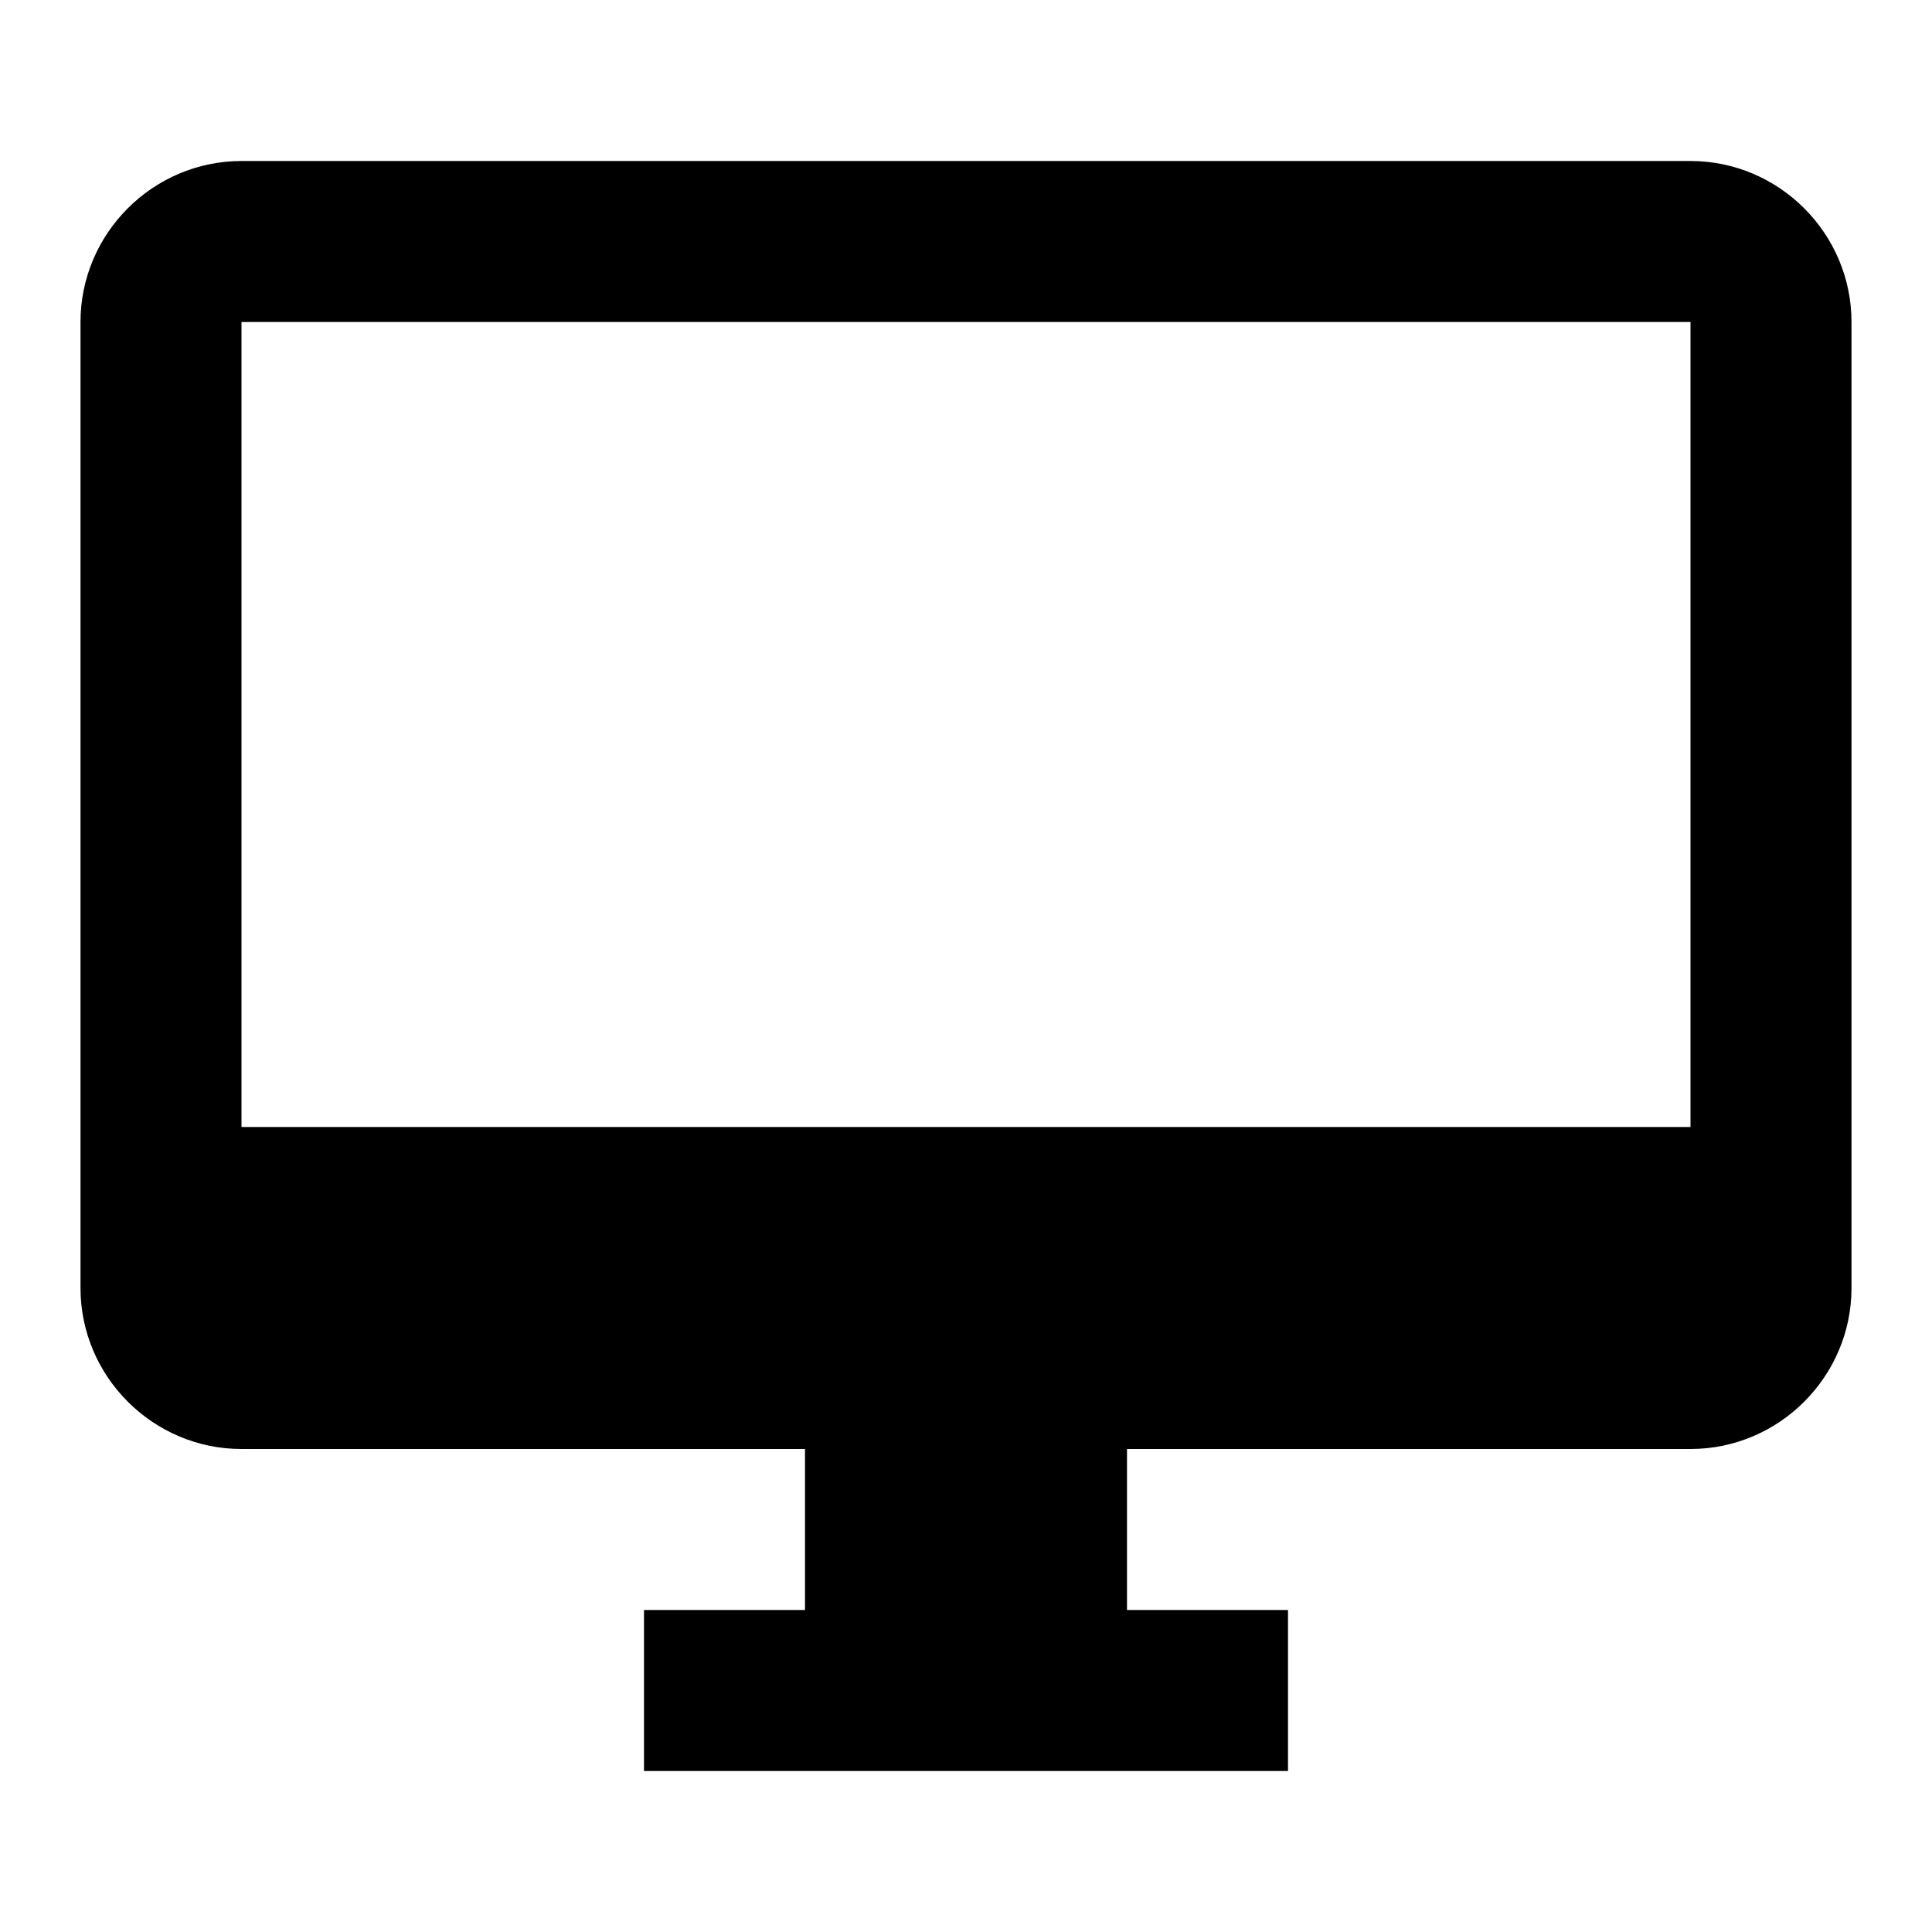
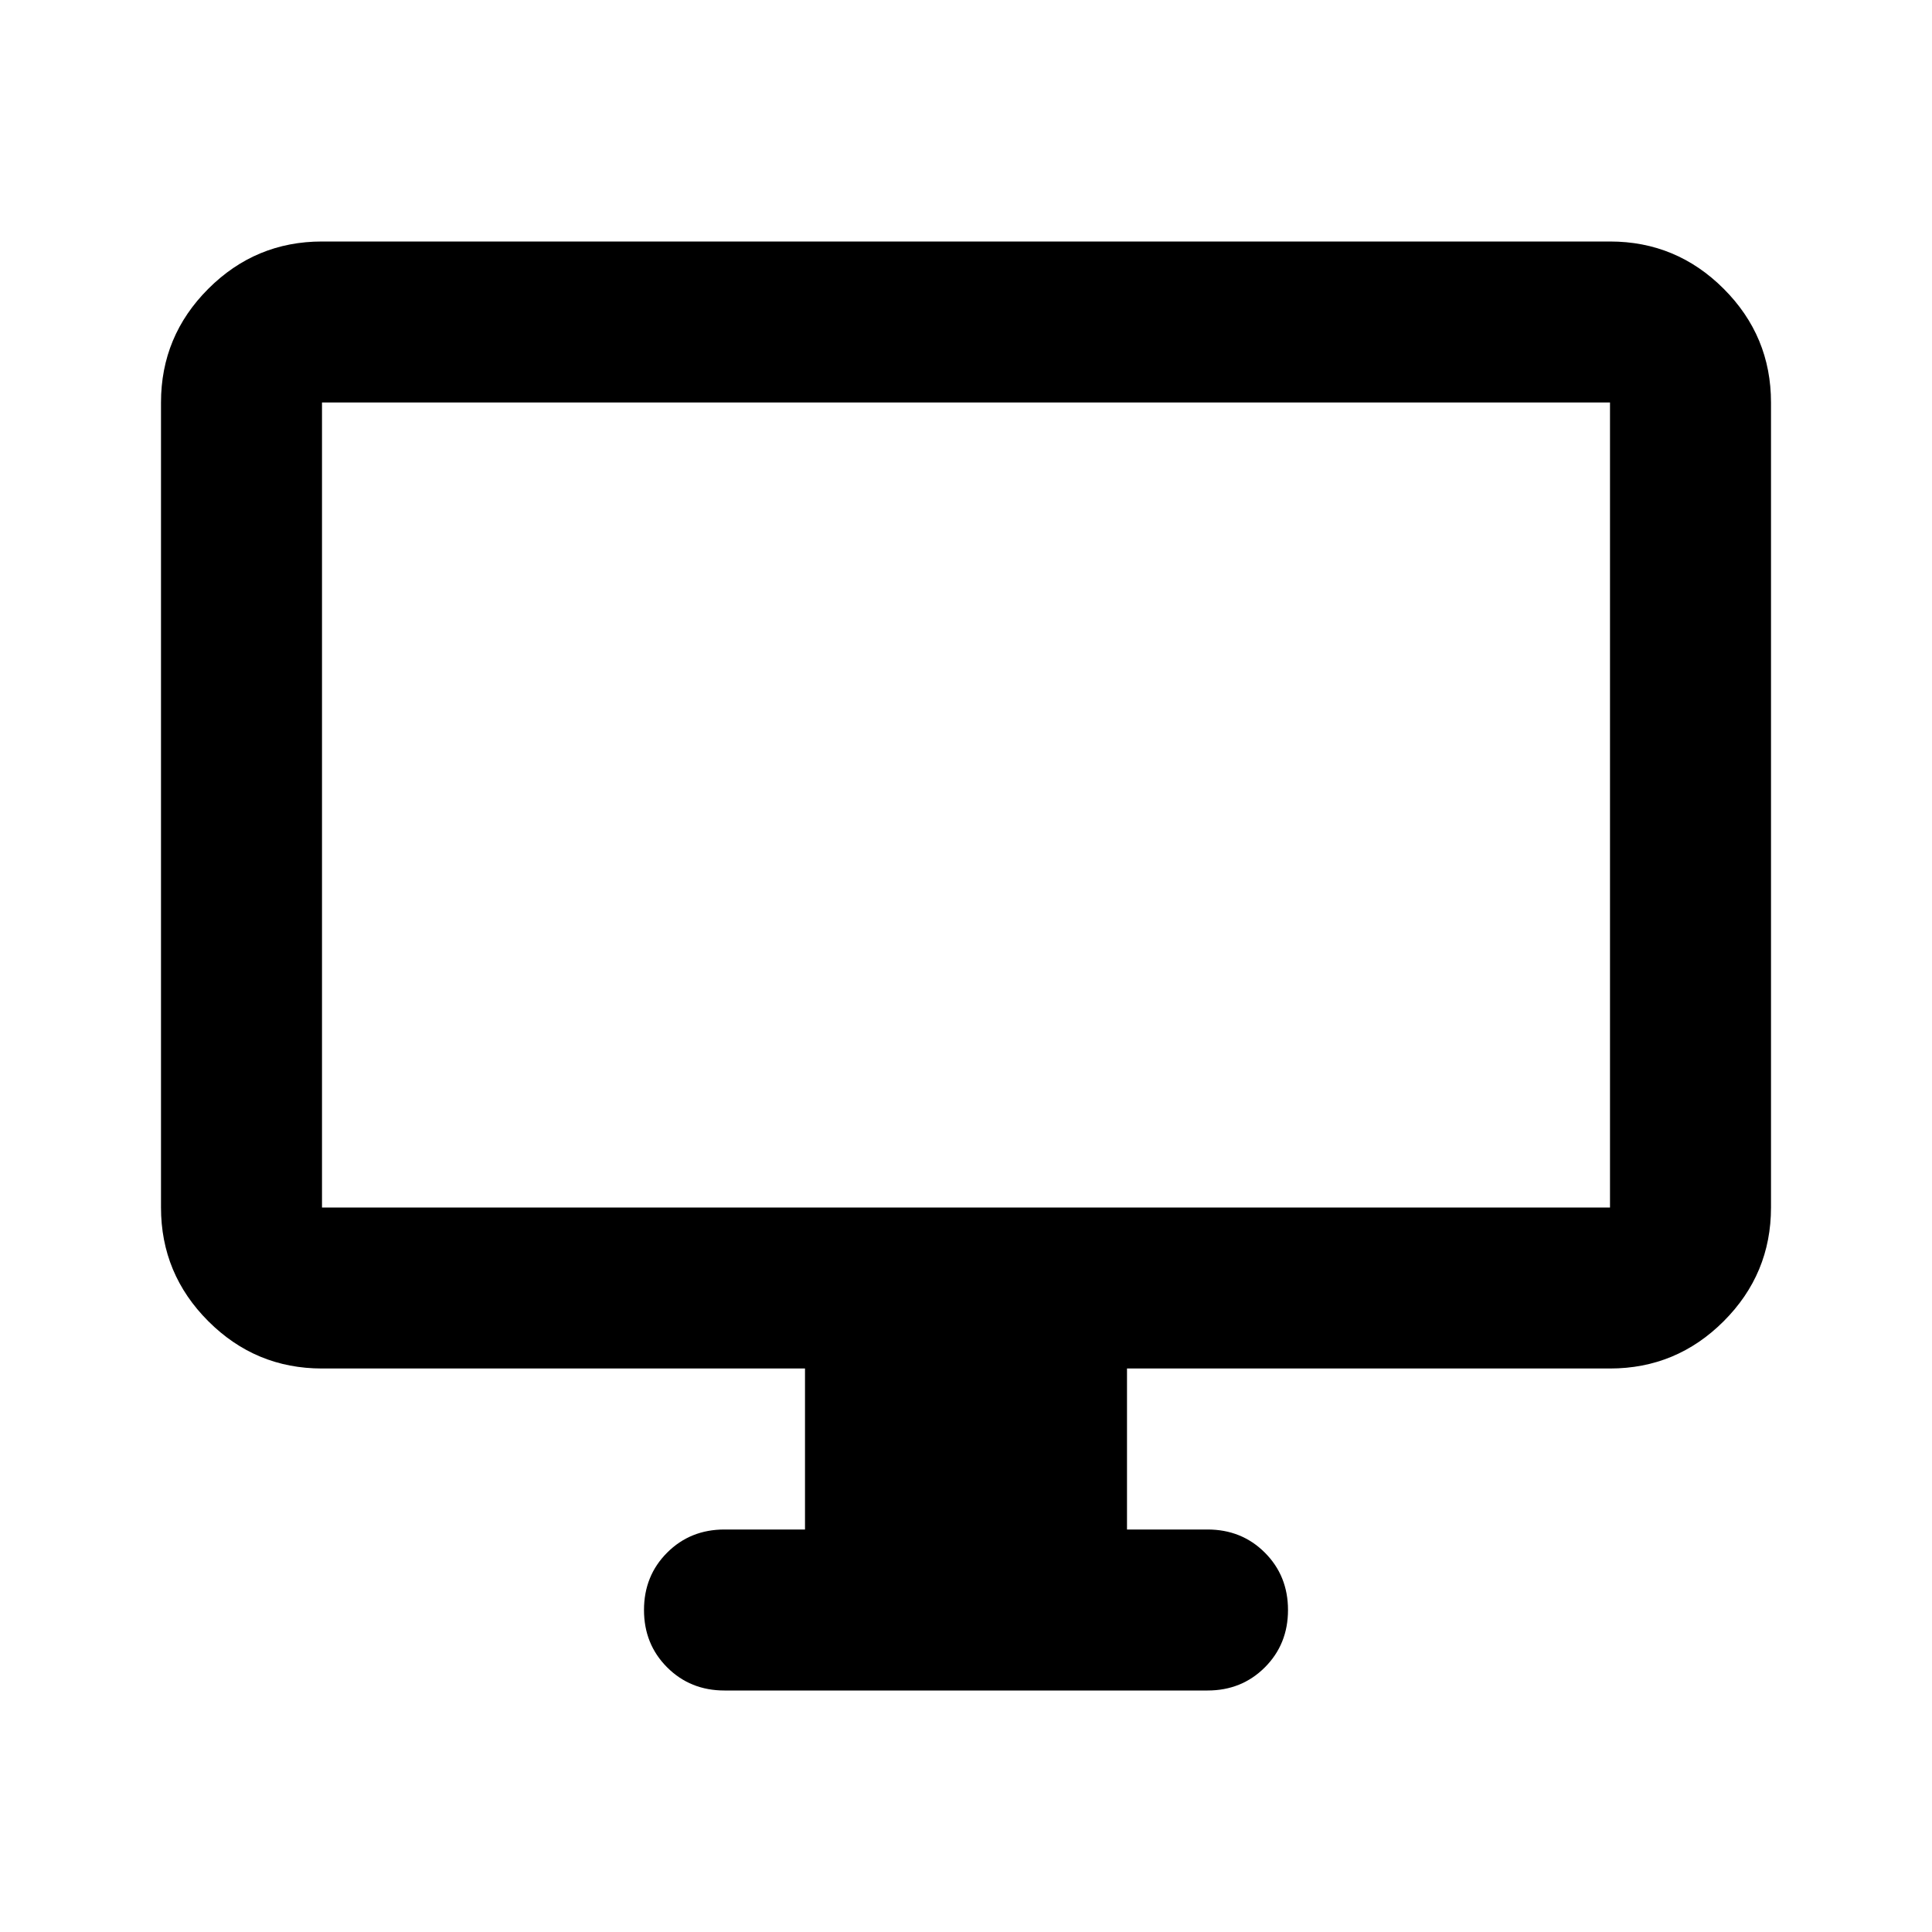
- <svg xmlns="http://www.w3.org/2000/svg" height="24px" viewBox="0 0 24 24" width="24px">
-   <path d="M21 2H3c-1.1 0-2 .9-2 2v12c0 1.1.9 2 2 2h7v2H8v2h8v-2h-2v-2h7c1.1 0 2-.9 2-2V4c0-1.1-.9-2-2-2zm0 12H3V4h18v10z" />
+ <svg xmlns="http://www.w3.org/2000/svg" height="24" viewBox="0 -960 960 960" width="24">
+   <path d="M400-200v-80H160q-33 0-56.5-23.5T80-360v-400q0-33 23.5-56.5T160-840h640q33 0 56.5 23.5T880-760v400q0 33-23.5 56.5T800-280H560v80h40q17 0 28.5 11.5T640-160q0 17-11.5 28.5T600-120H360q-17 0-28.5-11.5T320-160q0-17 11.5-28.5T360-200h40ZM160-360h640v-400H160v400Zm0 0v-400 400Z" />
</svg>
